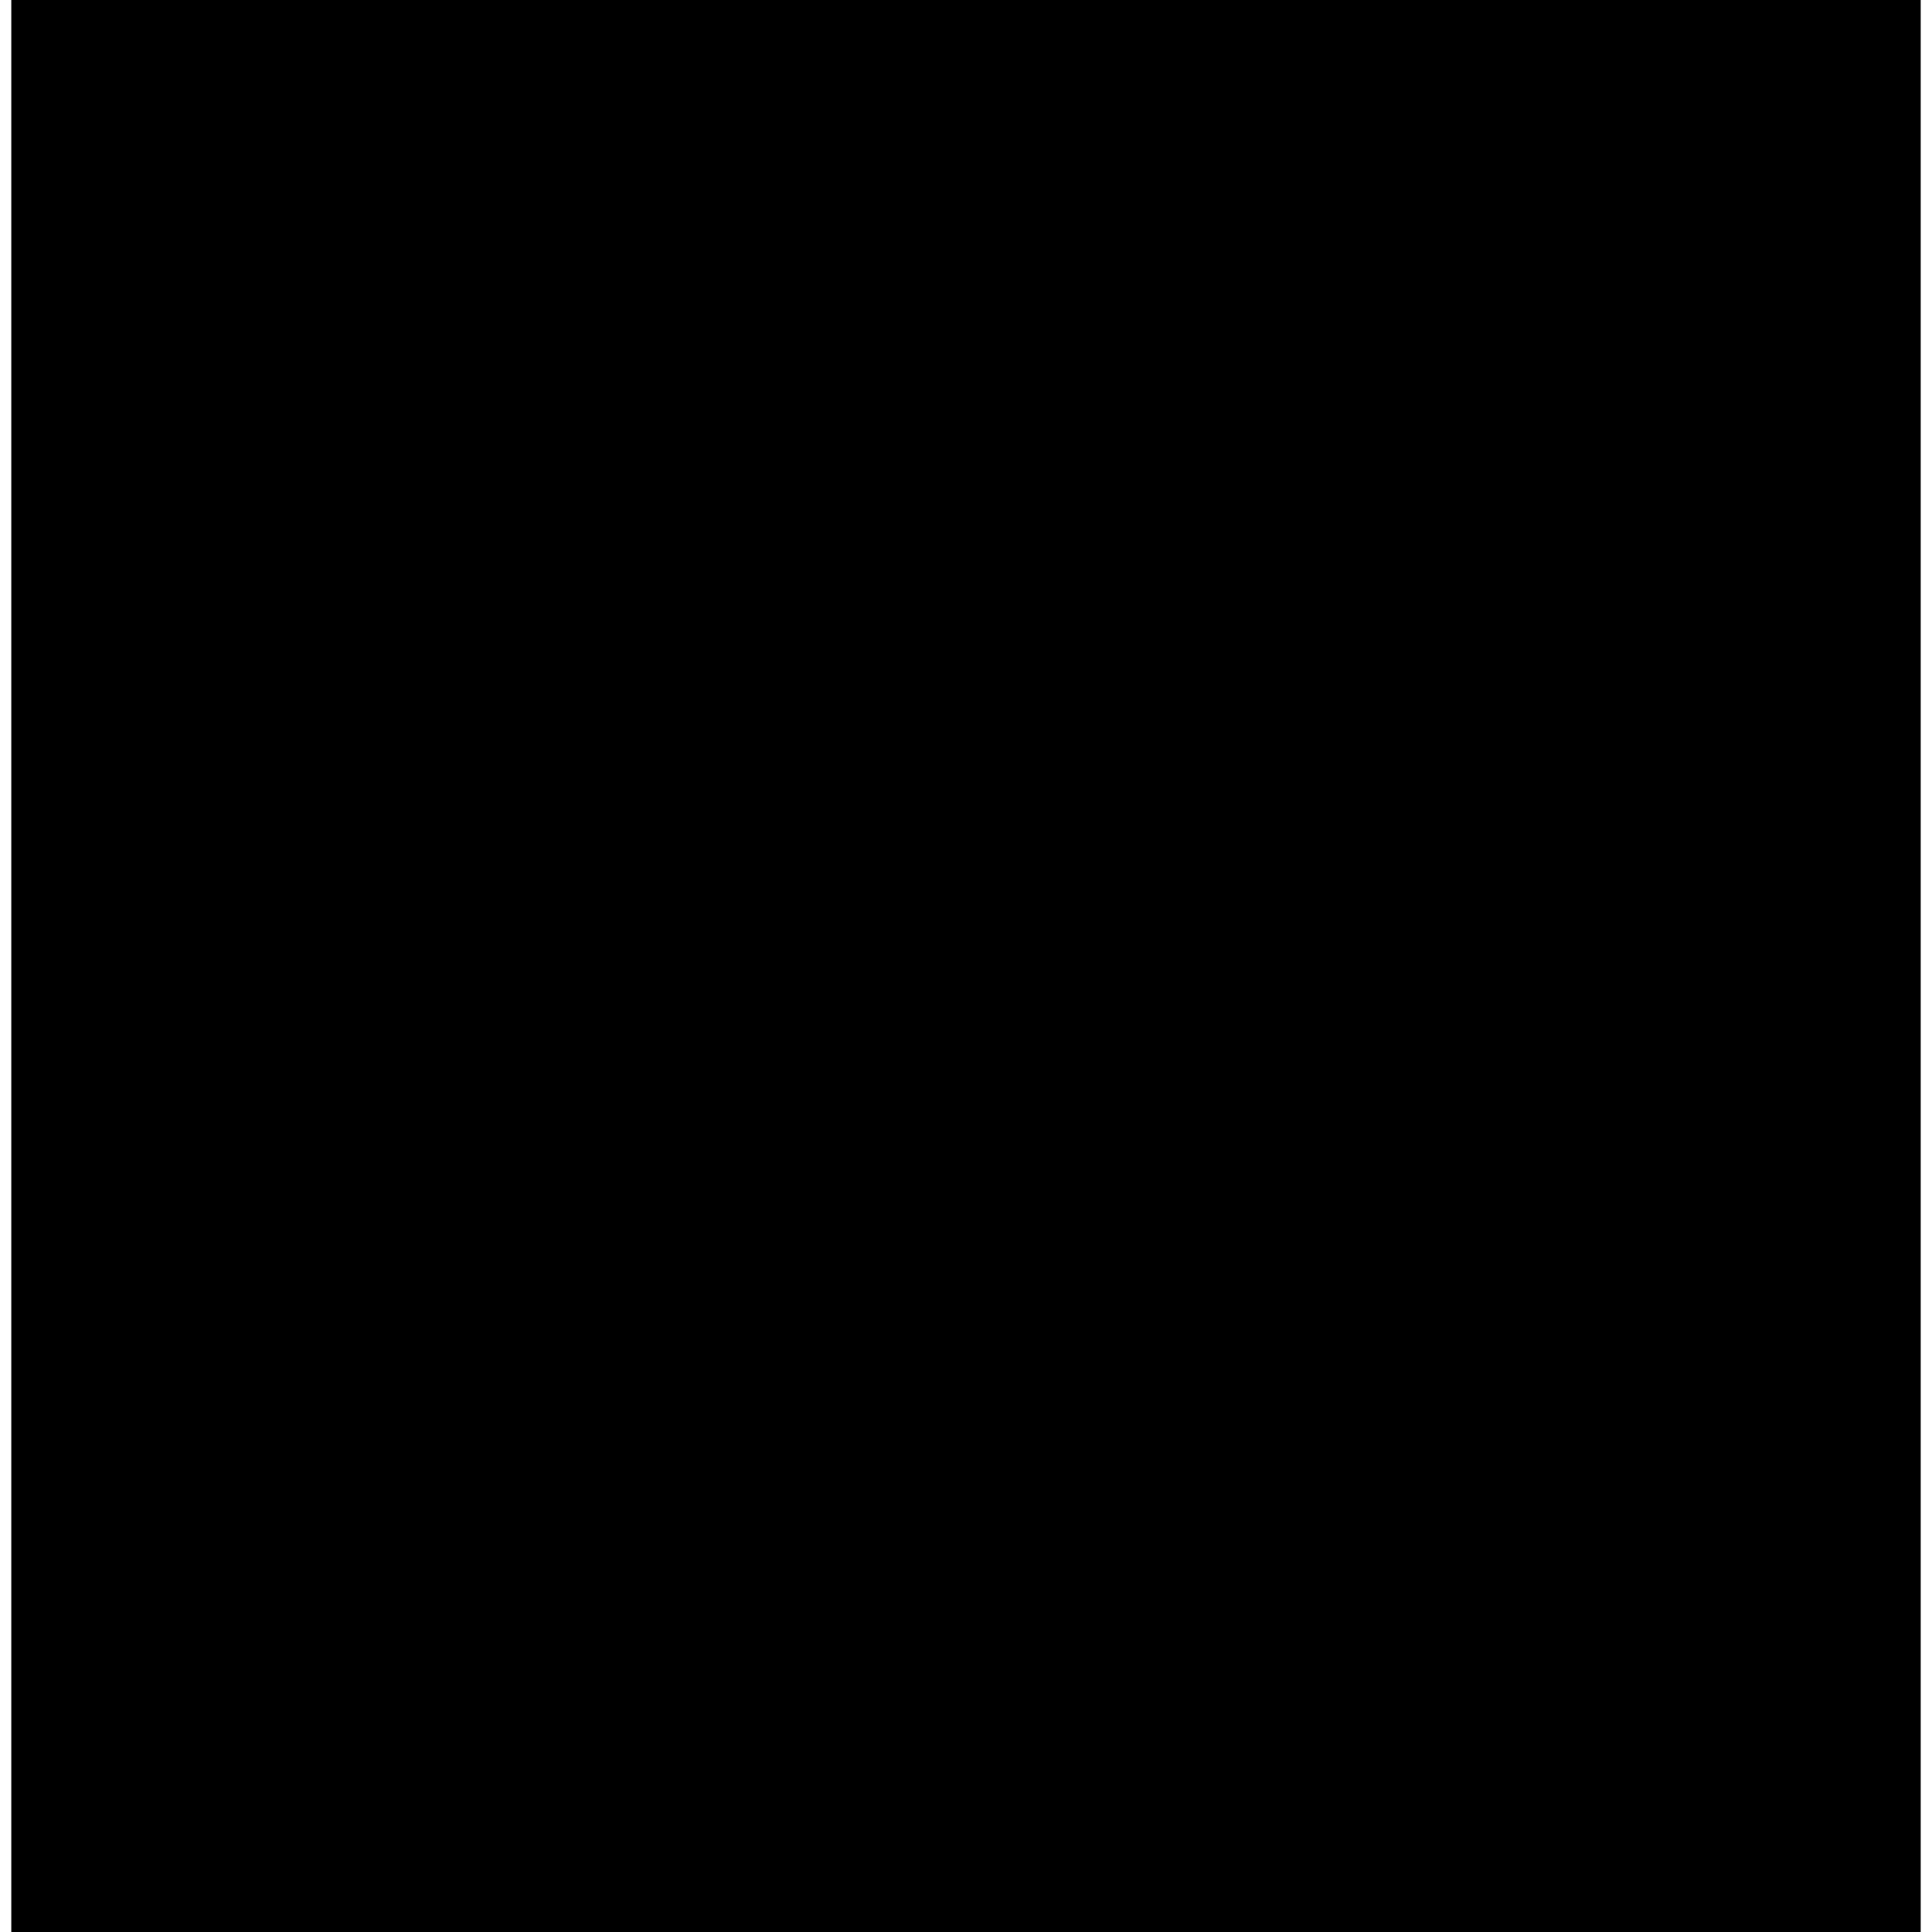
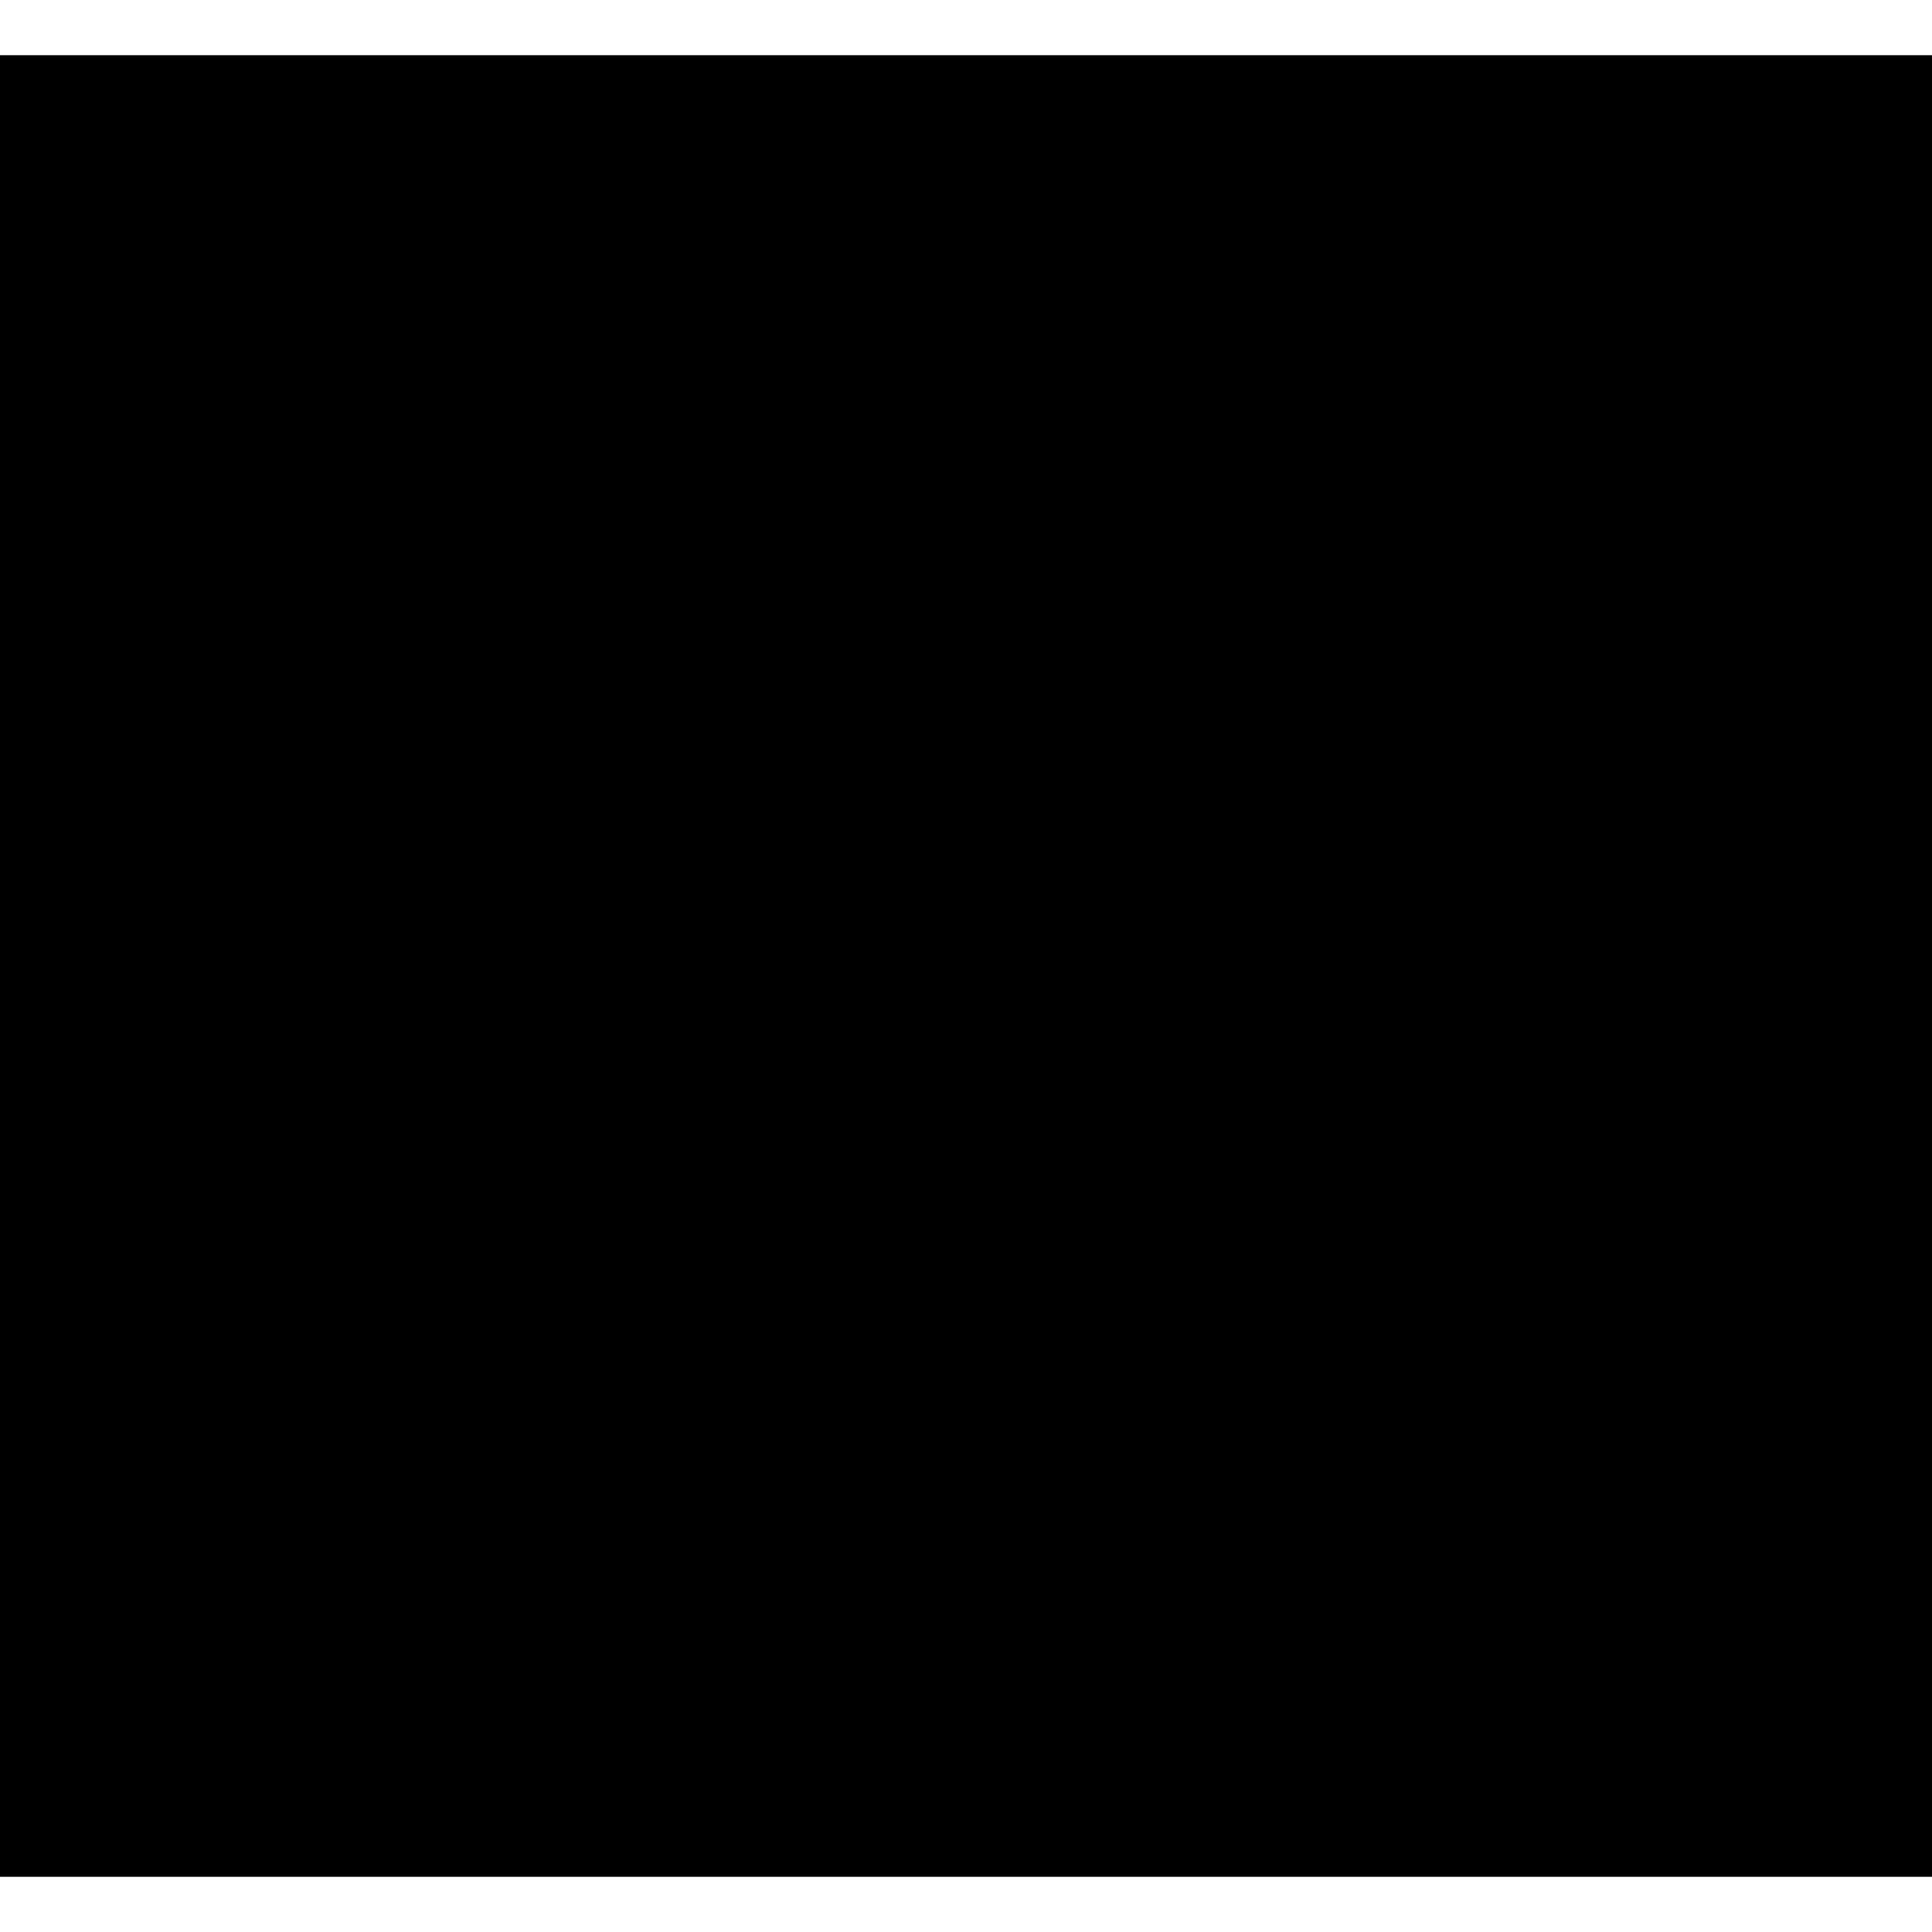
- <svg xmlns="http://www.w3.org/2000/svg" version="1.0" width="342pt" height="342pt" viewBox="0 0 342 342" preserveAspectRatio="xMidYMid meet">
-   <g transform="translate(0,342) scale(0.1,-0.1)" fill="#000000" stroke="none">
-     <path d="M20 1710 l0 -1710 1690 0 1690 0 0 1710 0 1710 -1690 0 -1690 0 0 -1710z" />
+ <svg xmlns="http://www.w3.org/2000/svg" version="1.0" width="140pt" height="140pt" viewBox="0 0 140 140" preserveAspectRatio="xMidYMid meet">
+   <g transform="translate(0,140) scale(0.1,-0.1)" fill="#000000" stroke="none">
+     <path d="M0 700 l0 -660 700 0 700 0 0 660 0 660 -700 0 -700 0 0 -660z" />
  </g>
</svg>
